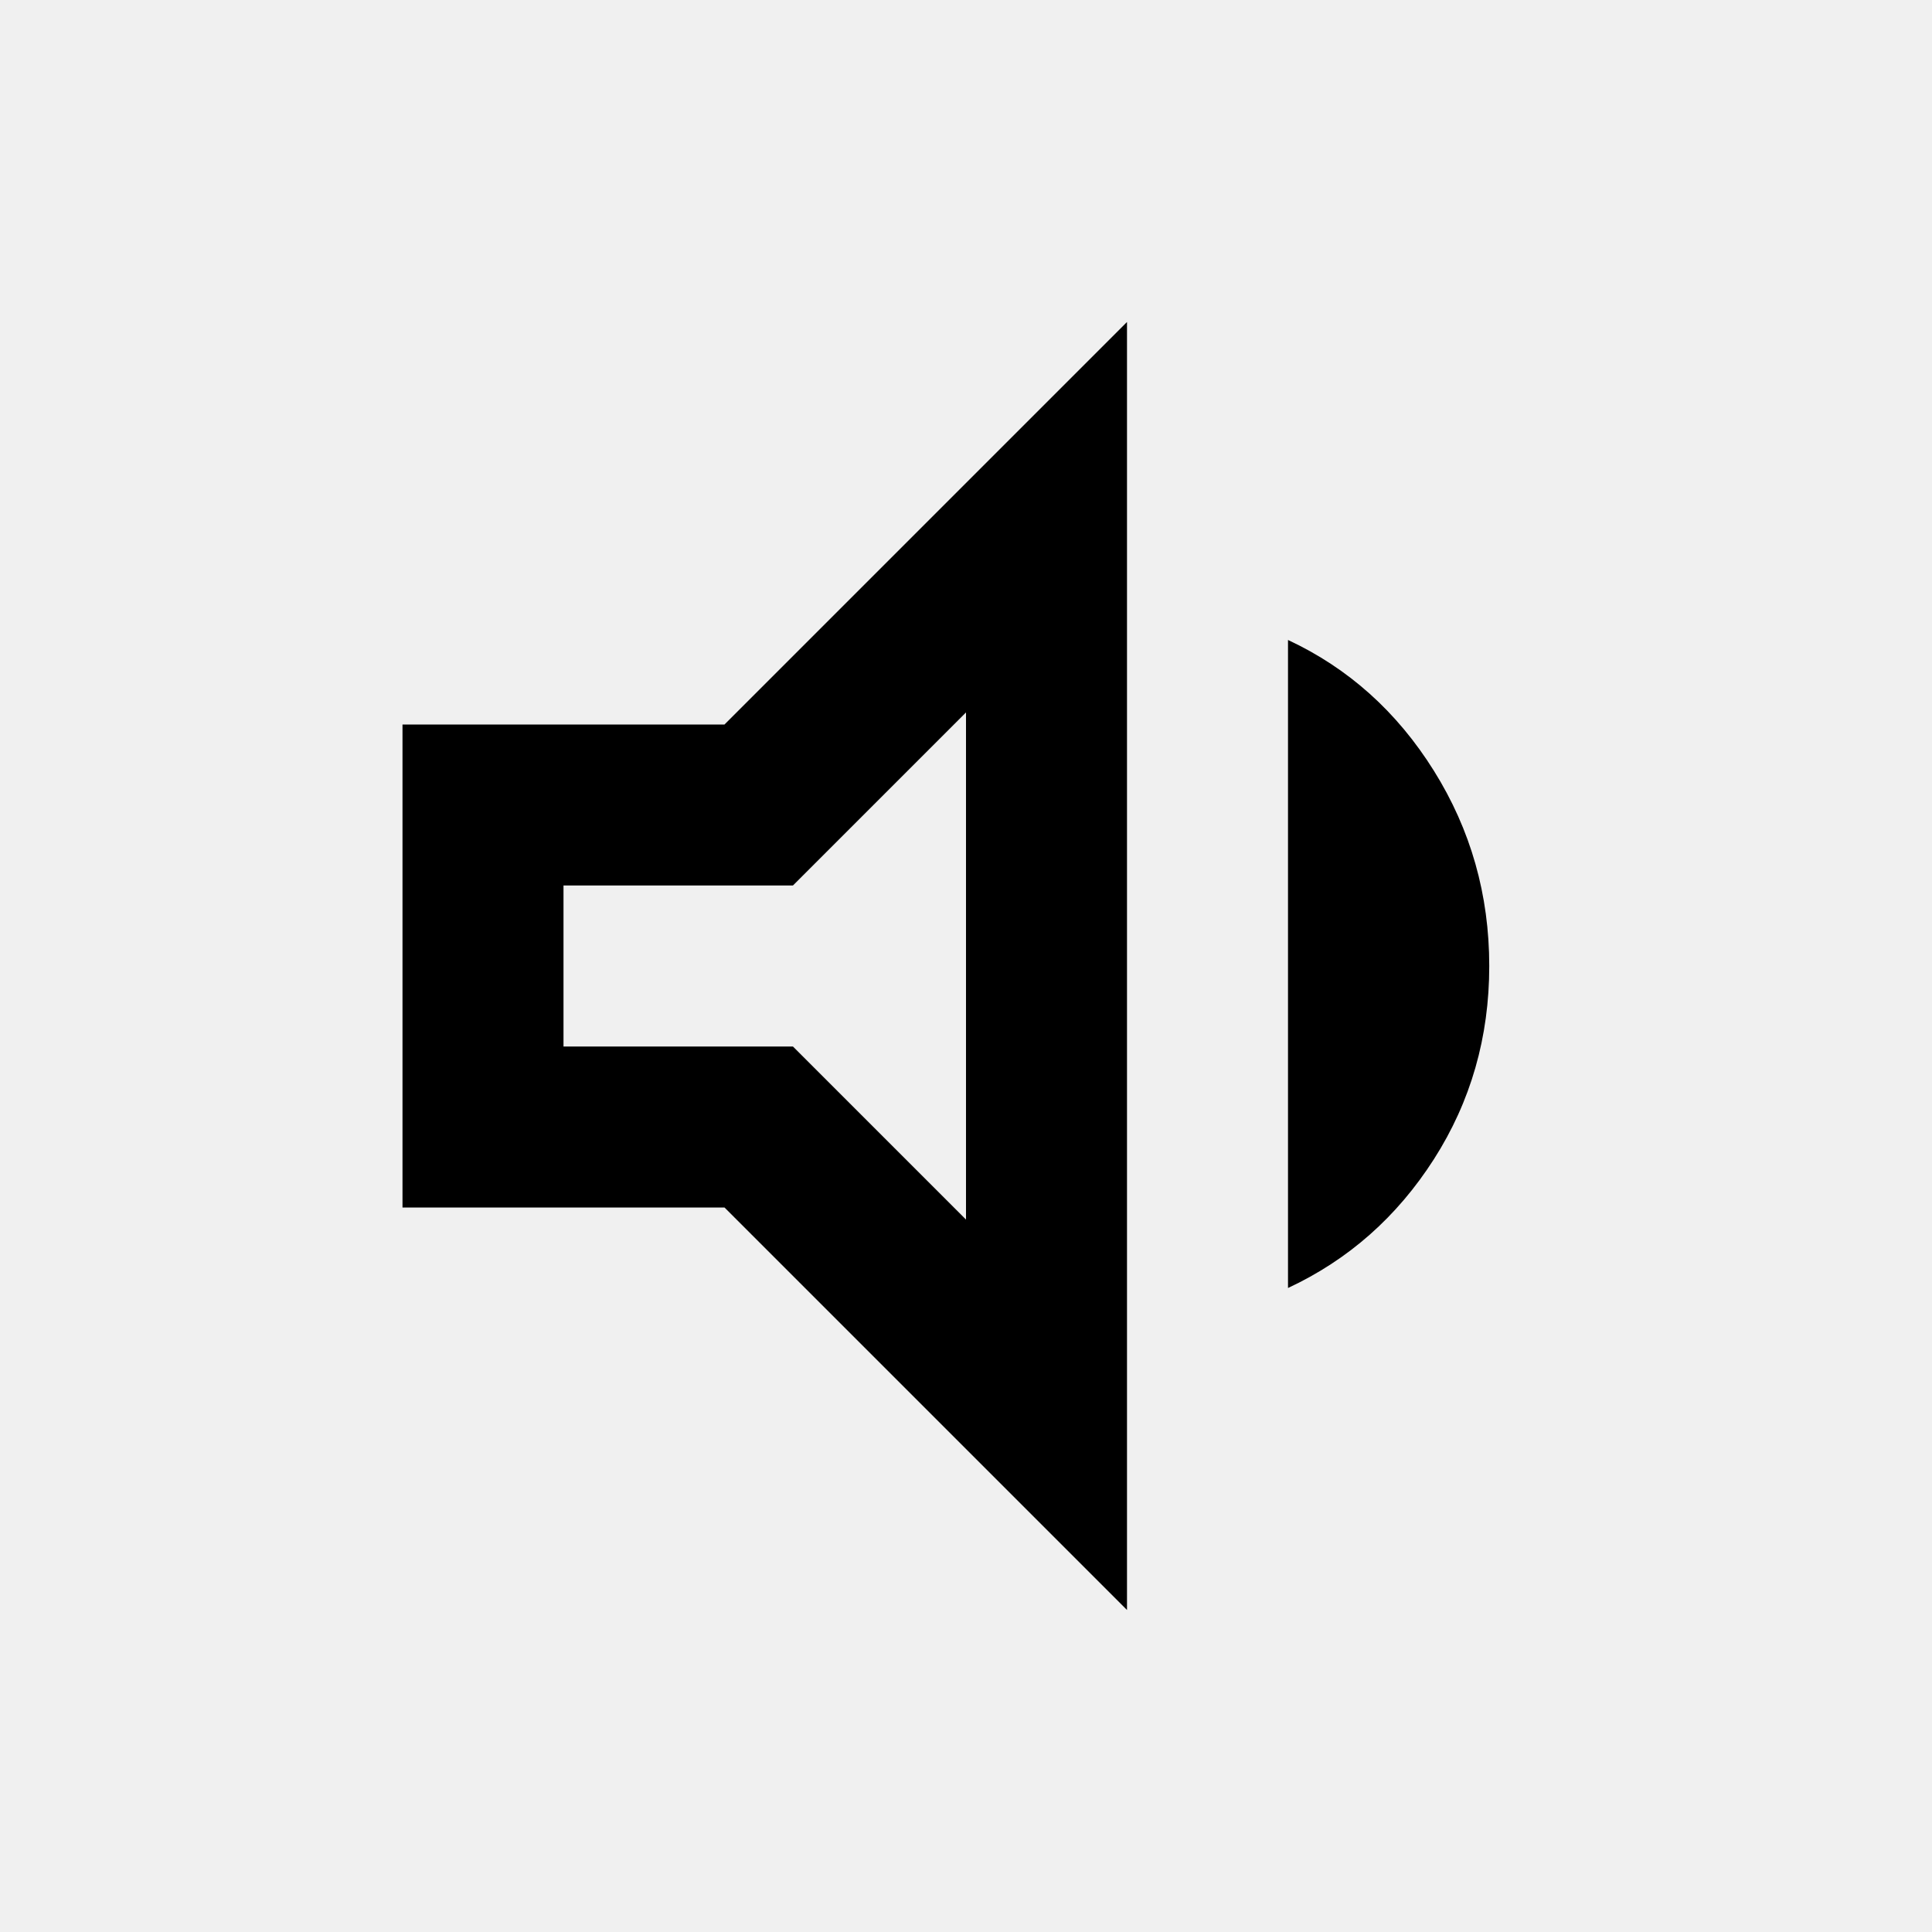
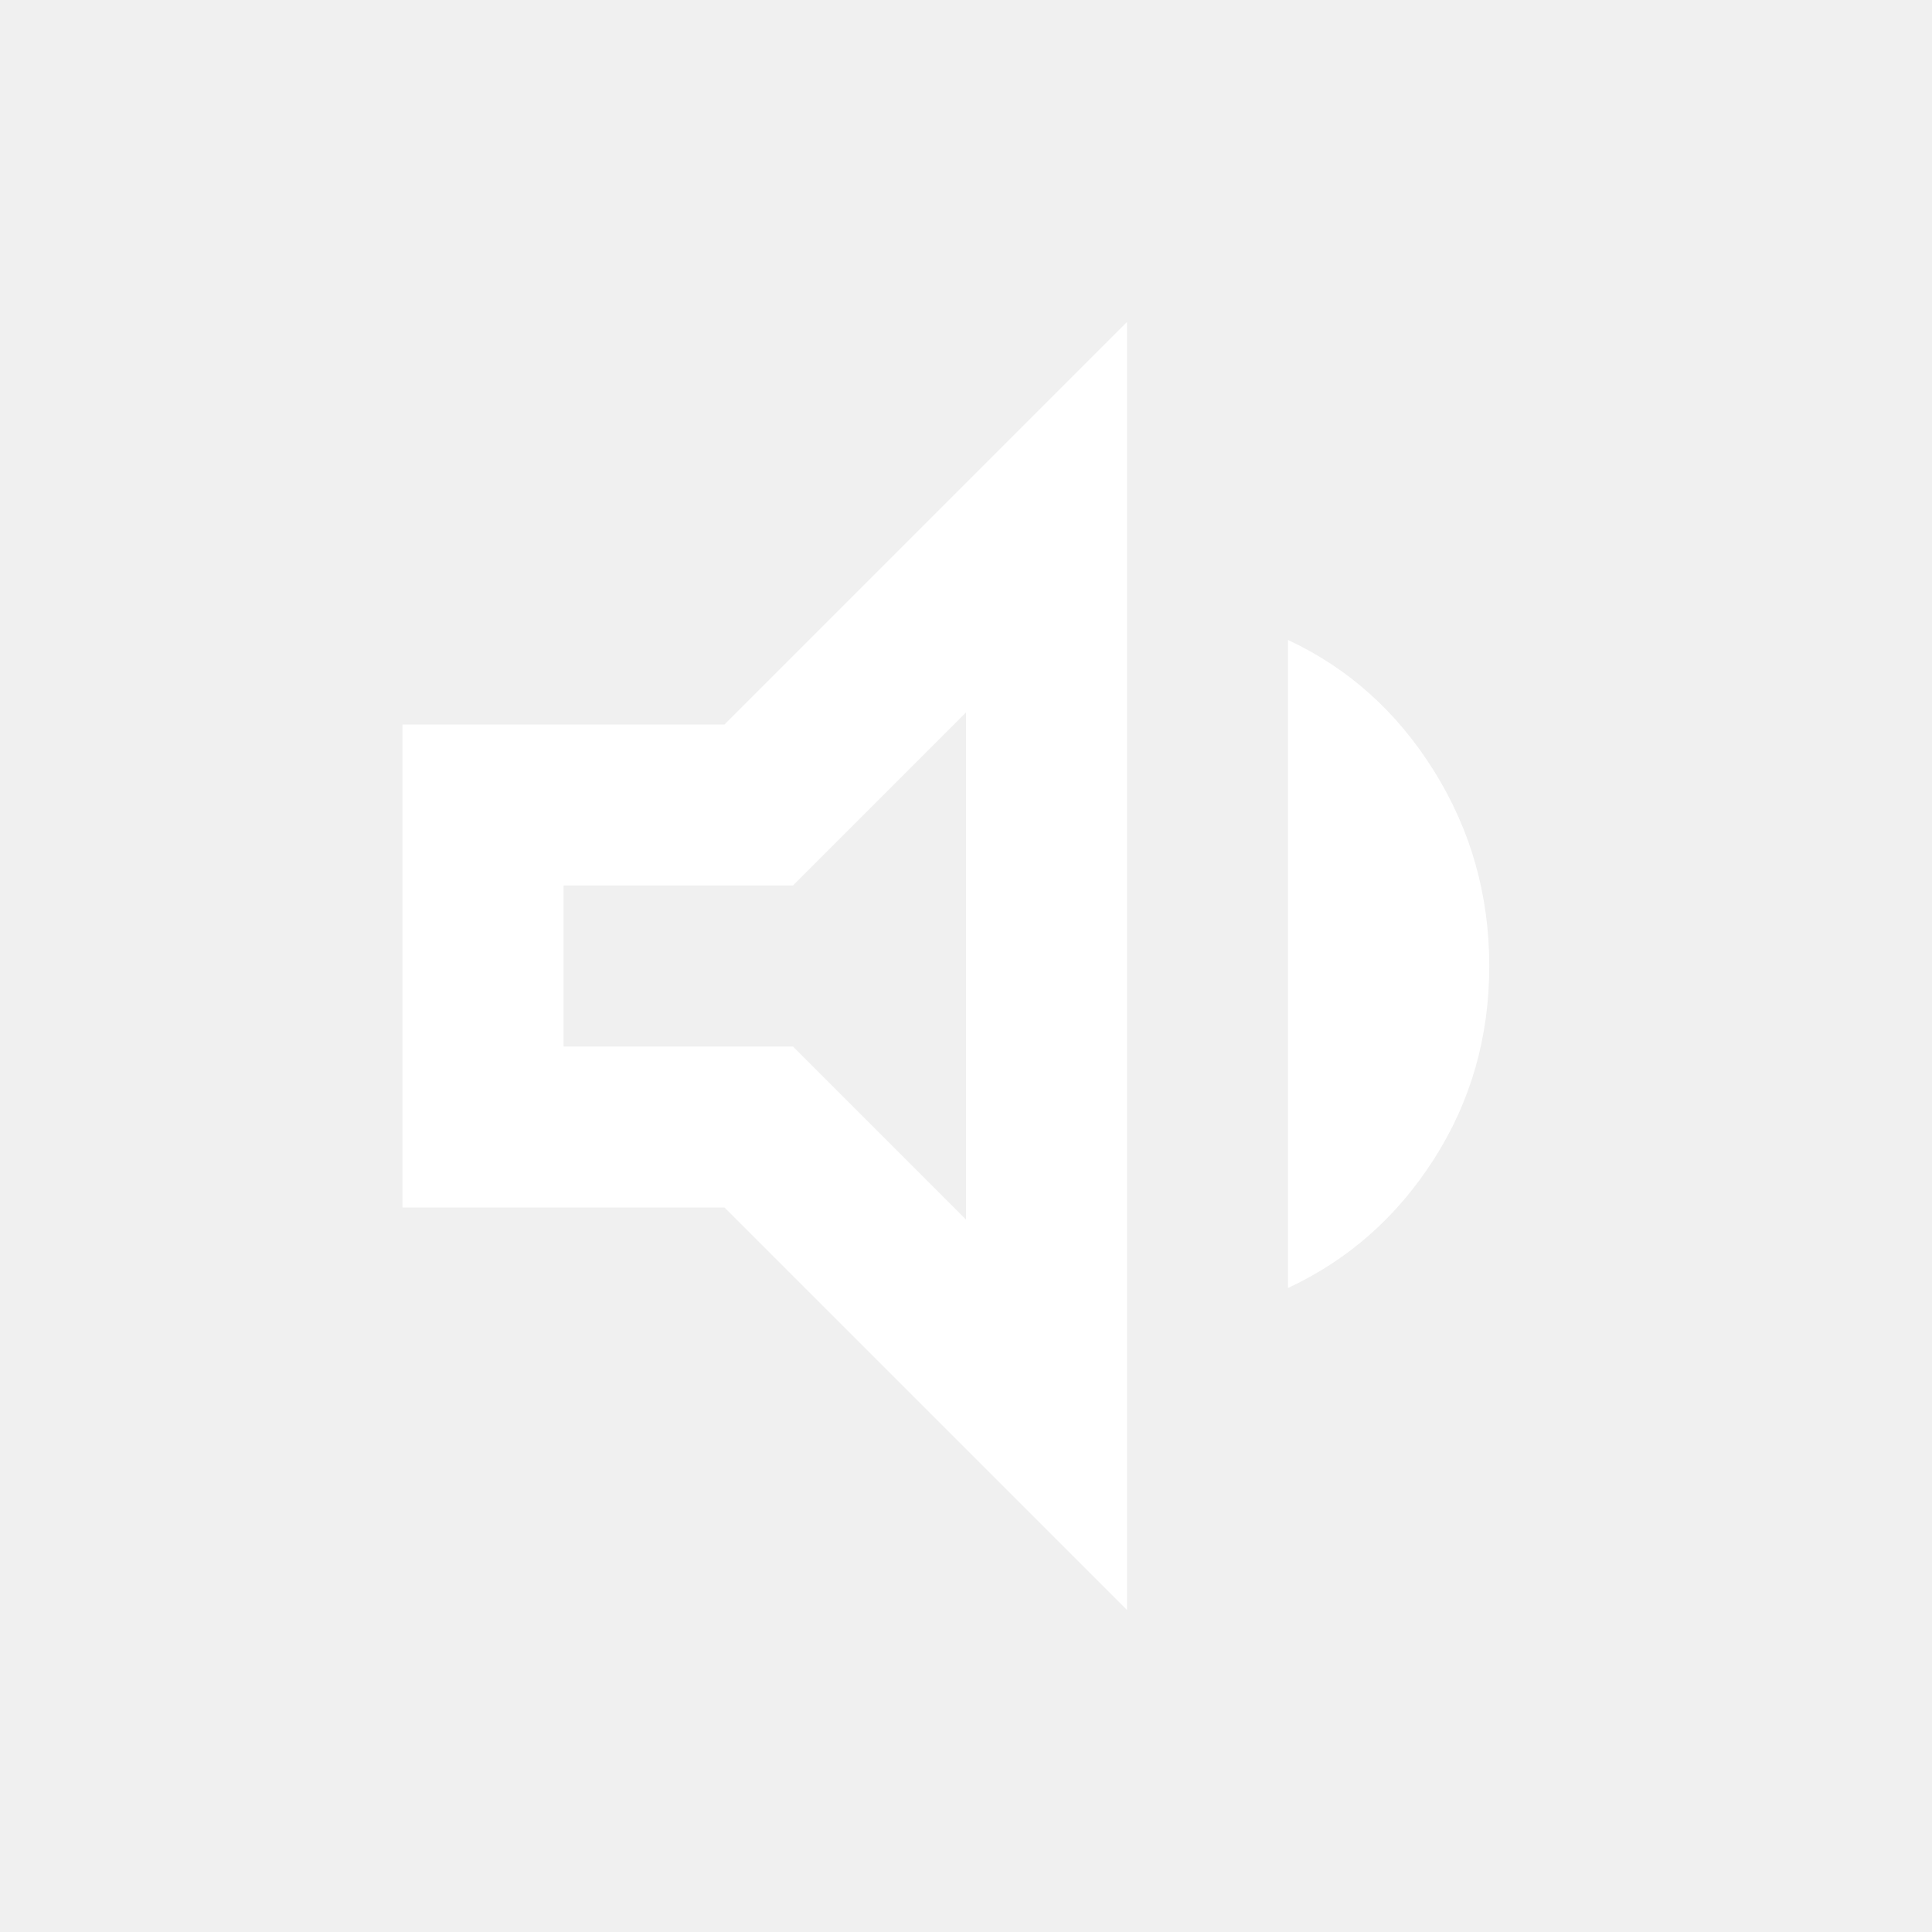
<svg xmlns="http://www.w3.org/2000/svg" height="24" viewBox="0 -960 960 960" width="24">
-   <path d="M200-360v-240h160l200-200v640L360-360H200Zm440 40v-322q45 21 72.5 65t27.5 97q0 53-27.5 96T640-320ZM480-606l-86 86H280v80h114l86 86v-252ZM380-480Z" />
+   <path d="M200-360v-240h160l200-200v640L360-360H200Zm440 40v-322q45 21 72.5 65t27.5 97q0 53-27.5 96T640-320ZM480-606l-86 86H280v80h114l86 86v-252ZM380-480Z" fill="white" />
</svg>
